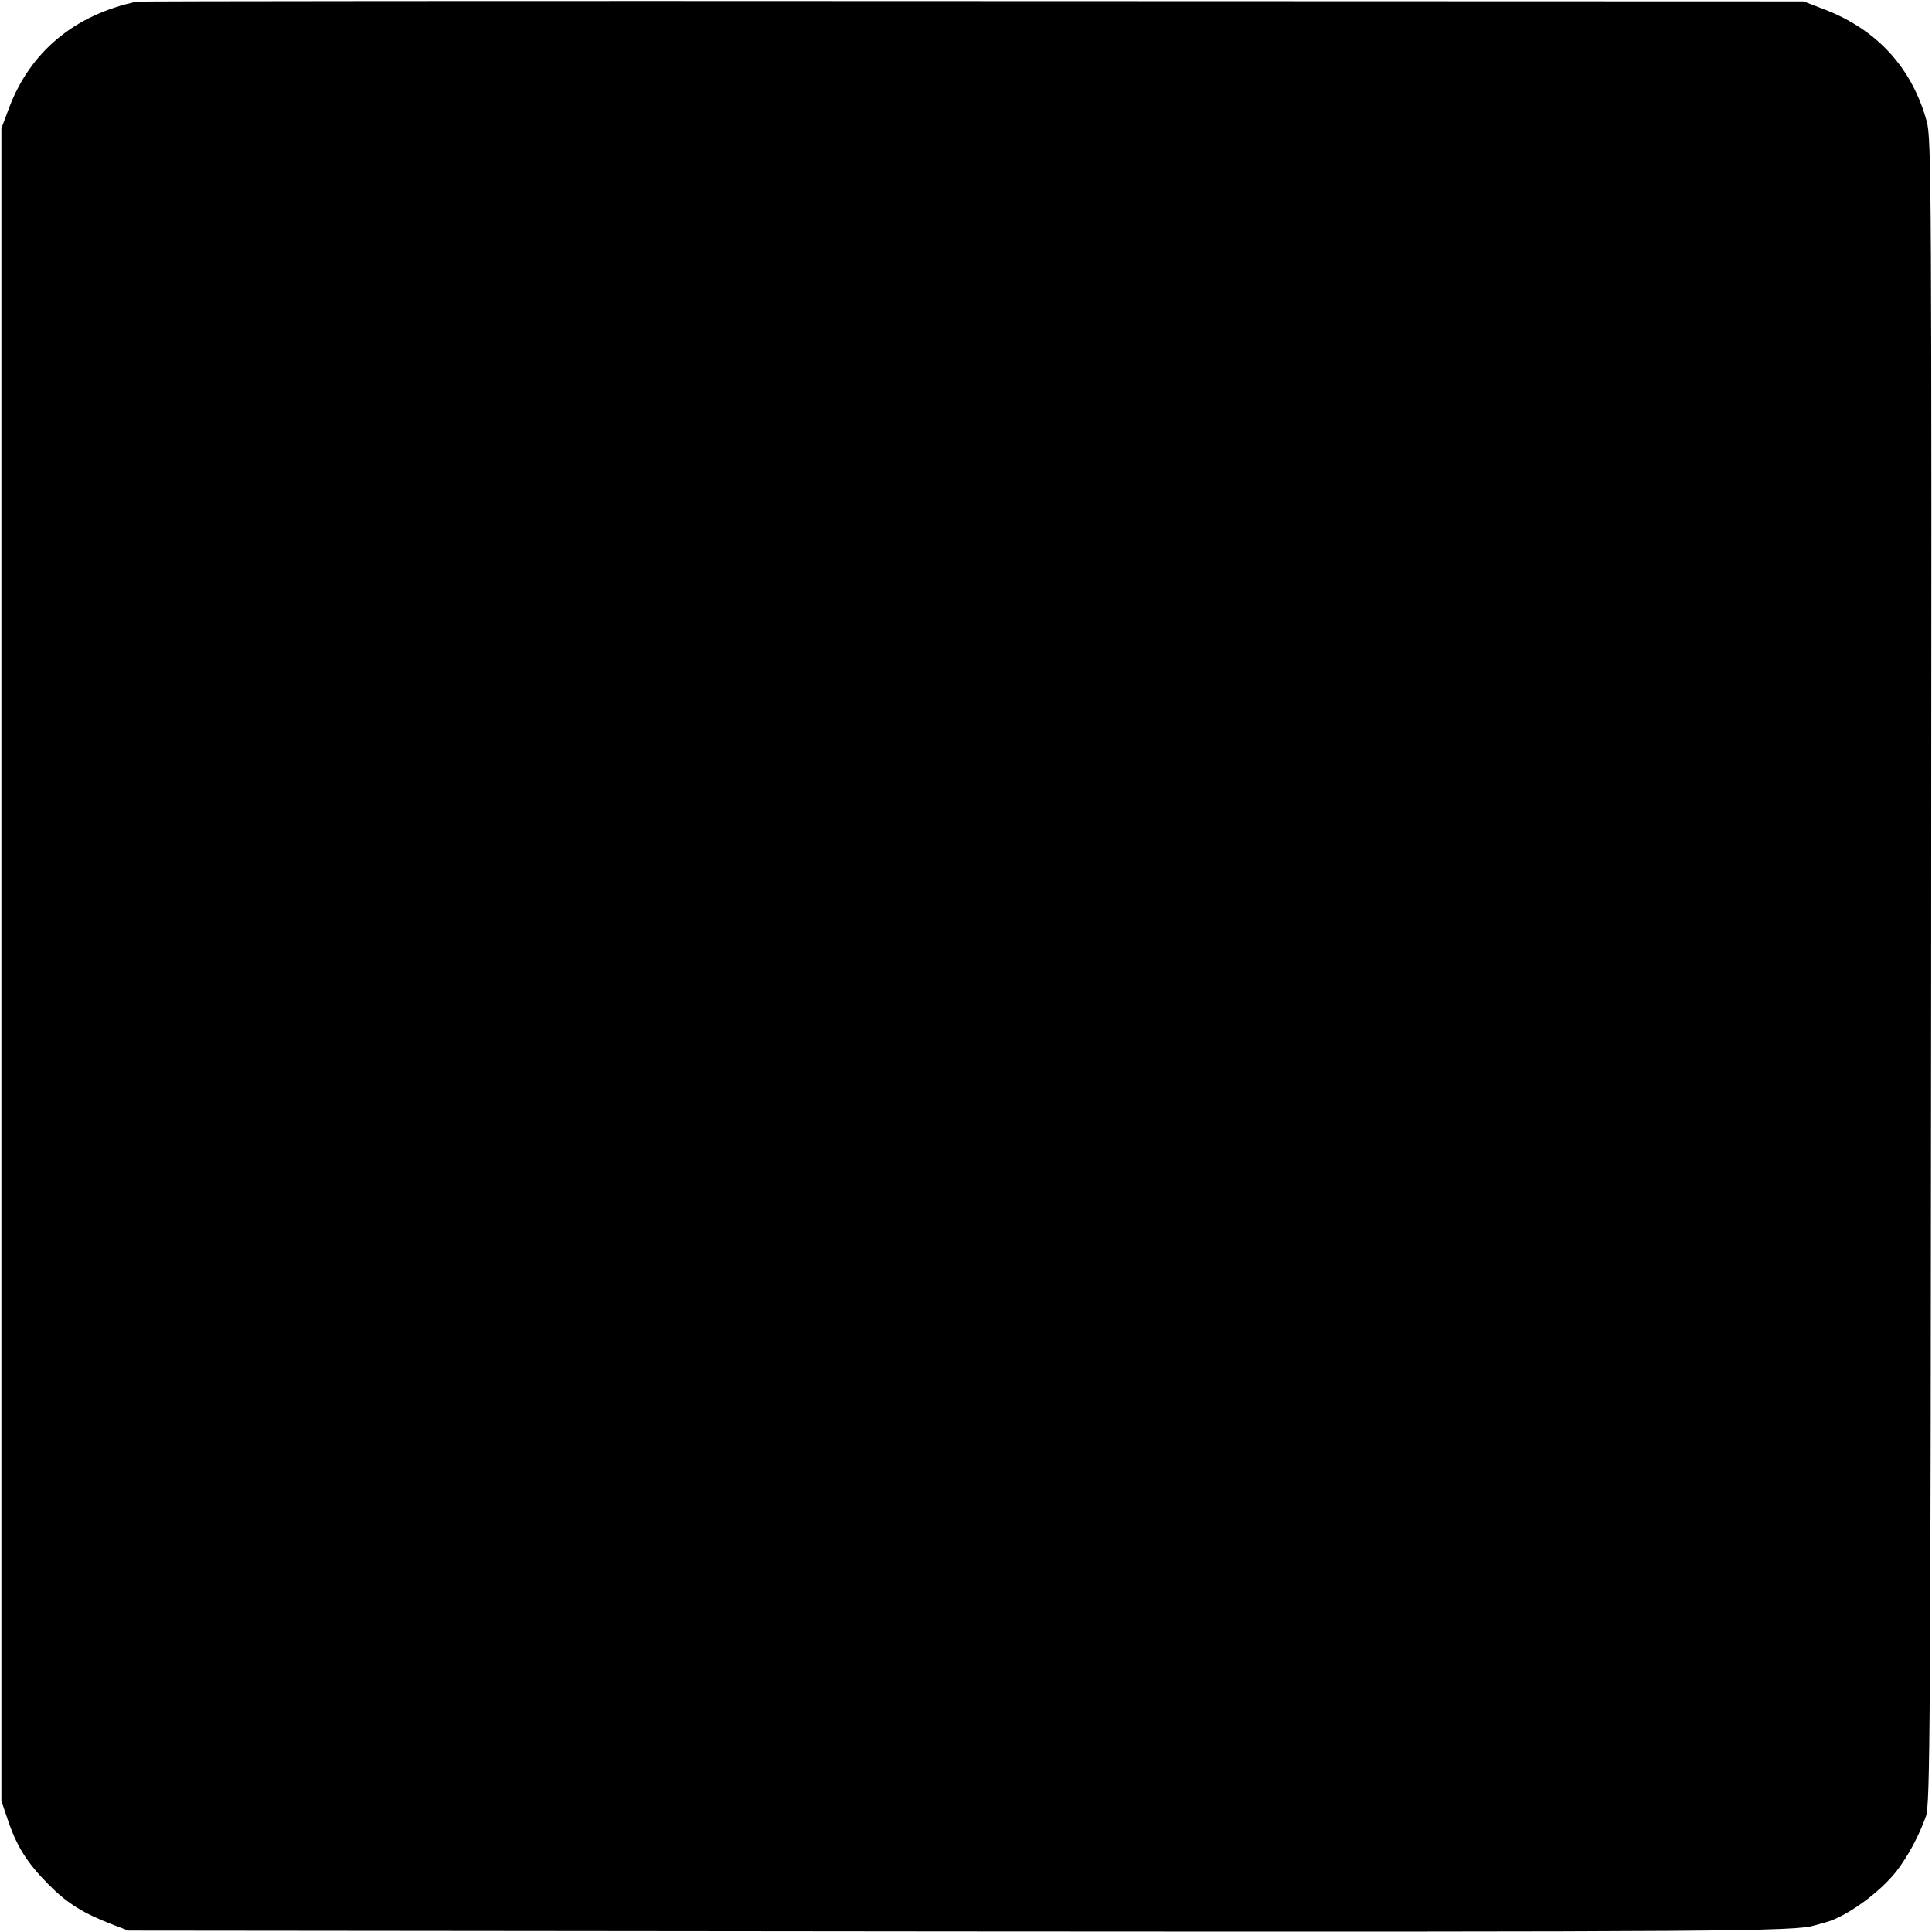
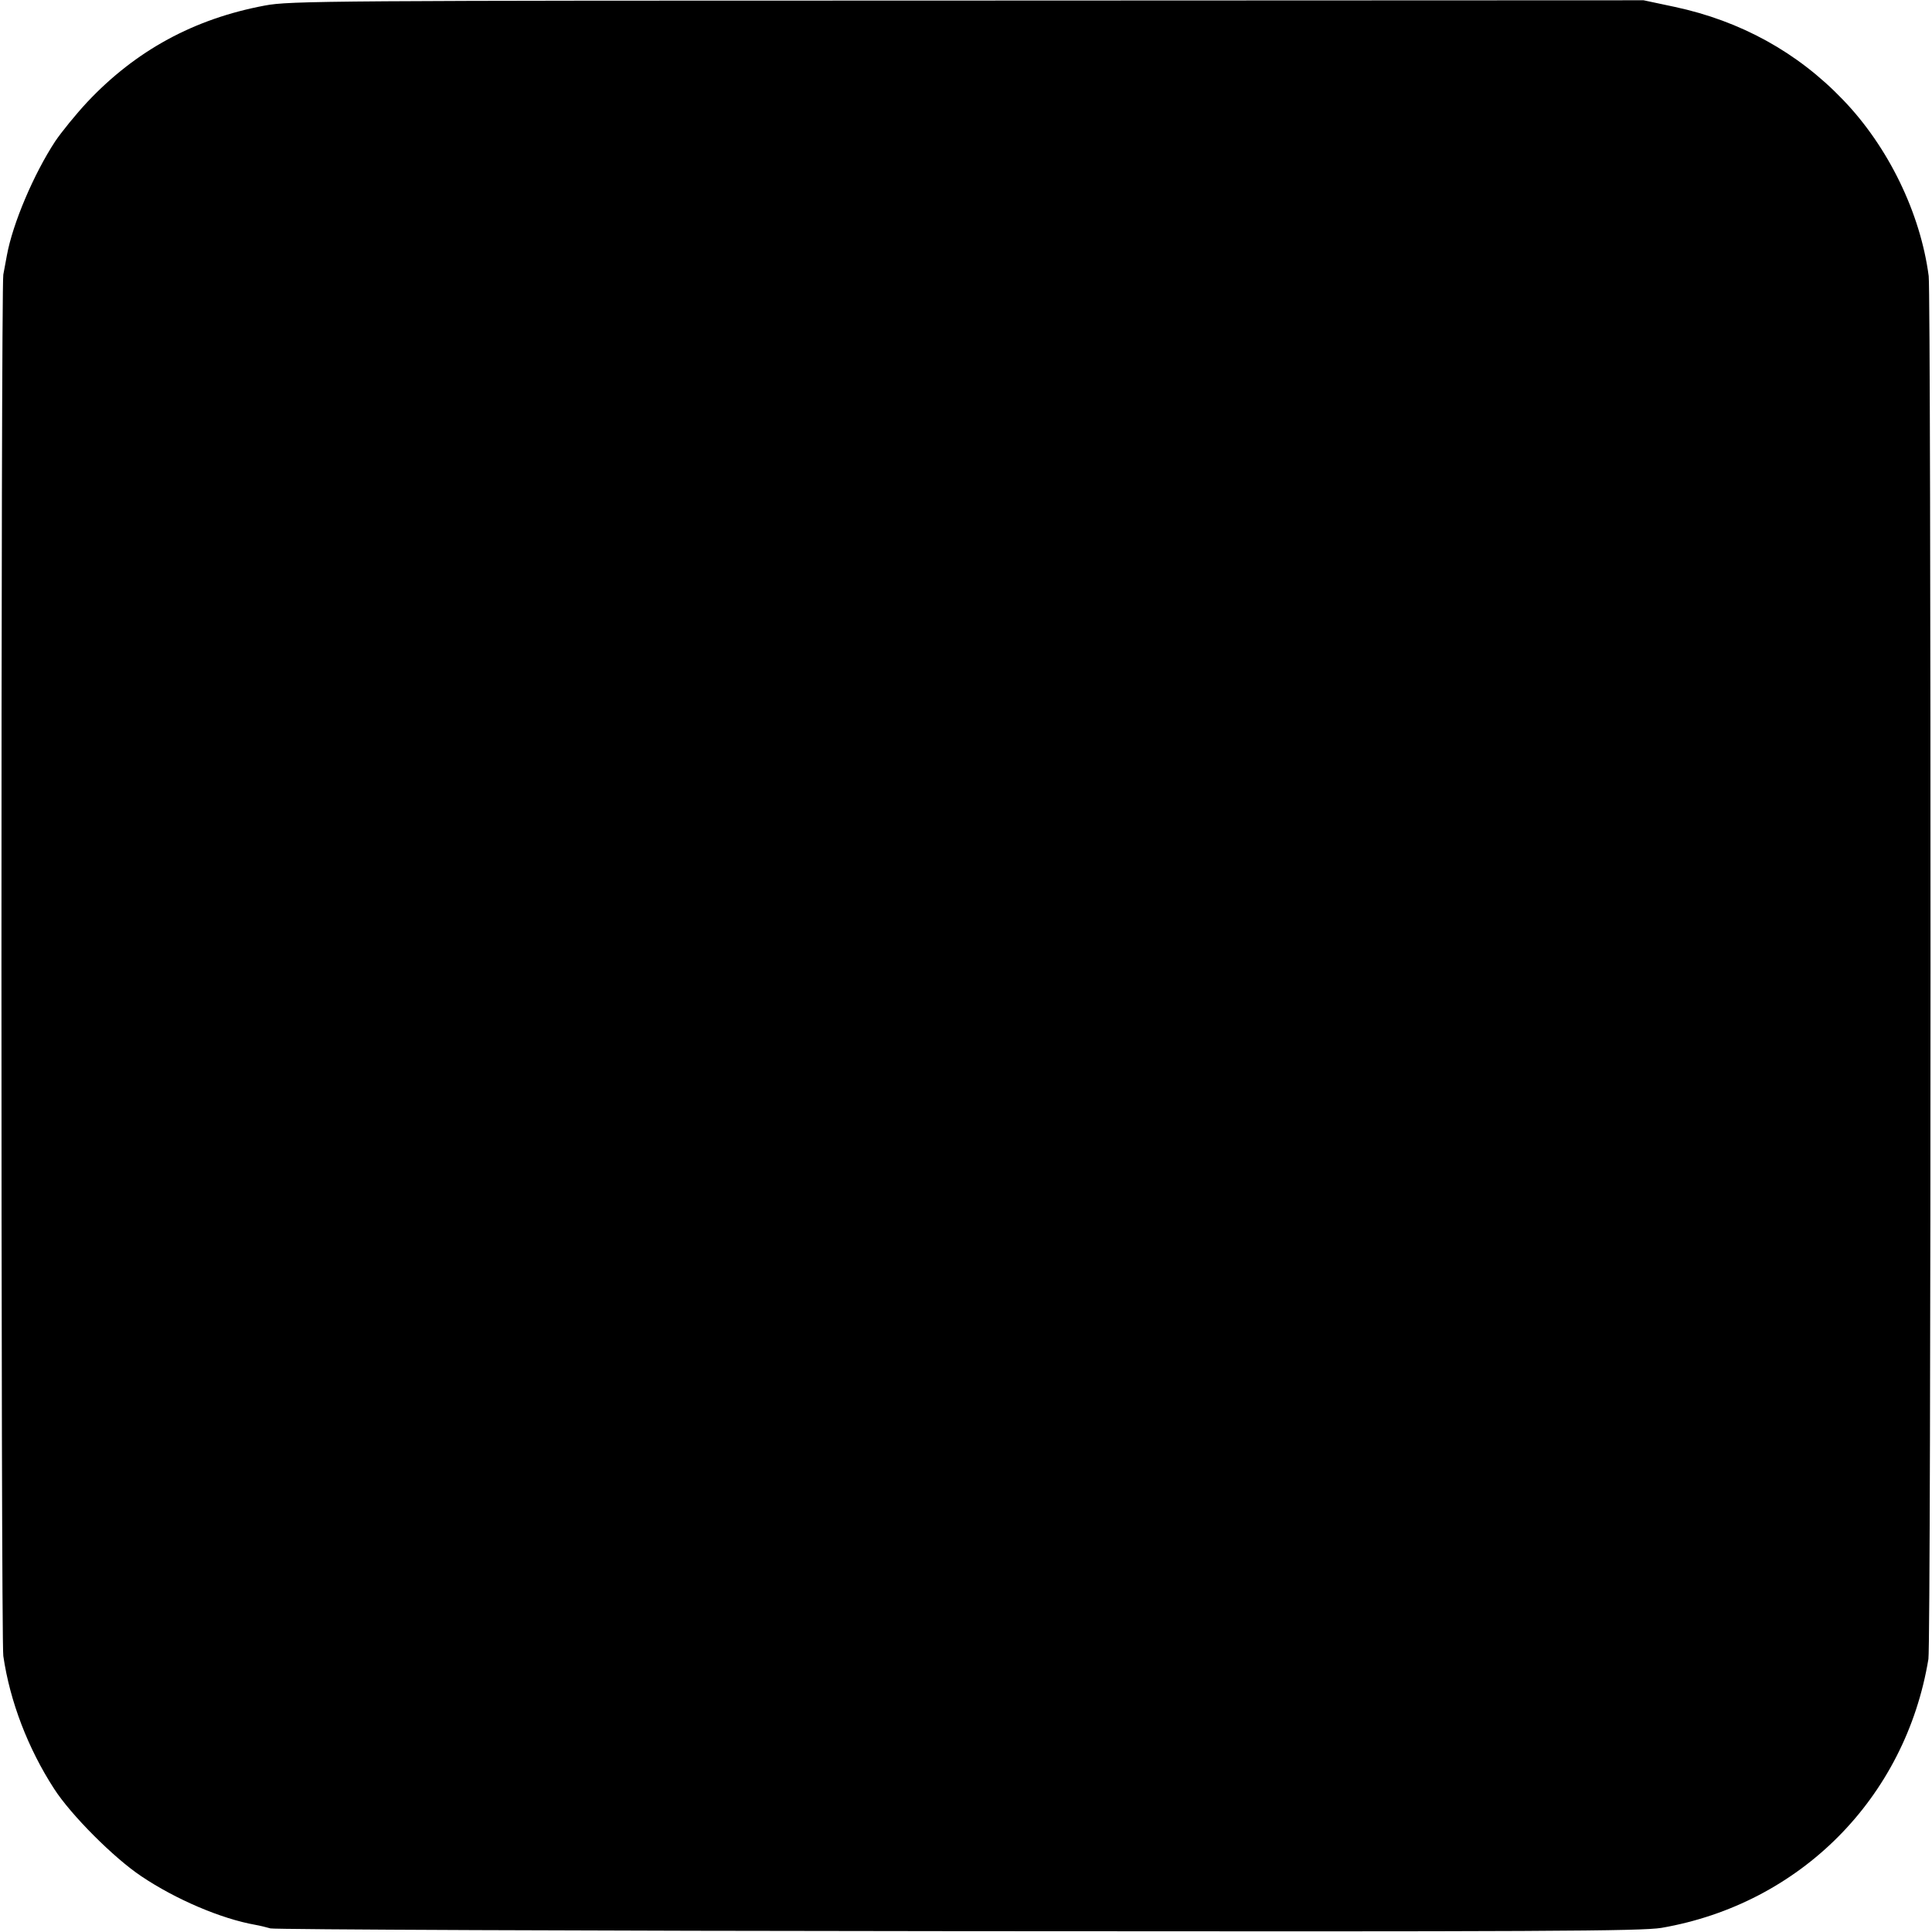
<svg xmlns="http://www.w3.org/2000/svg" version="1.0" width="700pt" height="700pt" viewBox="0 0 700 700" preserveAspectRatio="xMidYMid meet">
  <g transform="translate(0,700) scale(0.1,-0.1)" fill="#000000" stroke="none">
-     <path d="M495 6994 c-226 -48 -387 -183 -463 -387 l-27 -72 0 -3030 0 -3030 22 -65 c33 -99 70 -158 147 -236 70 -71 127 -106 236 -148 l55 -21 2999 -3 c2795 -2 3044 0 3111 22 6 1 24 7 40 11 76 21 195 107 257 186 40 52 81 127 106 198 15 42 17 291 19 3061 2 2861 1 3018 -16 3080 -53 194 -180 333 -371 406 l-75 29 -3010 1 c-1655 1 -3019 0 -3030 -2z" />
+     <path d="M960 6980 c-257 -48 -468 -163 -644 -350 -41 -44 -93 -108 -116 -142 -78 -119 -154 -298 -175 -413 -3 -16 -9 -48 -13 -70 -9 -50 -9 -4944 0 -5005 24 -165 90 -336 184 -481 61 -95 217 -251 316 -317 125 -84 289 -154 413 -176 17 -3 41 -9 55 -13 14 -4 1134 -9 2490 -10 2124 -2 2477 0 2550 12 503 87 884 471 967 974 10 59 10 4937 1 5011 -30 228 -146 468 -311 639 -165 172 -371 285 -609 336 l-113 24 -2450 -1 c-2316 0 -2455 -1 -2545 -18z" />
  </g>
</svg>
